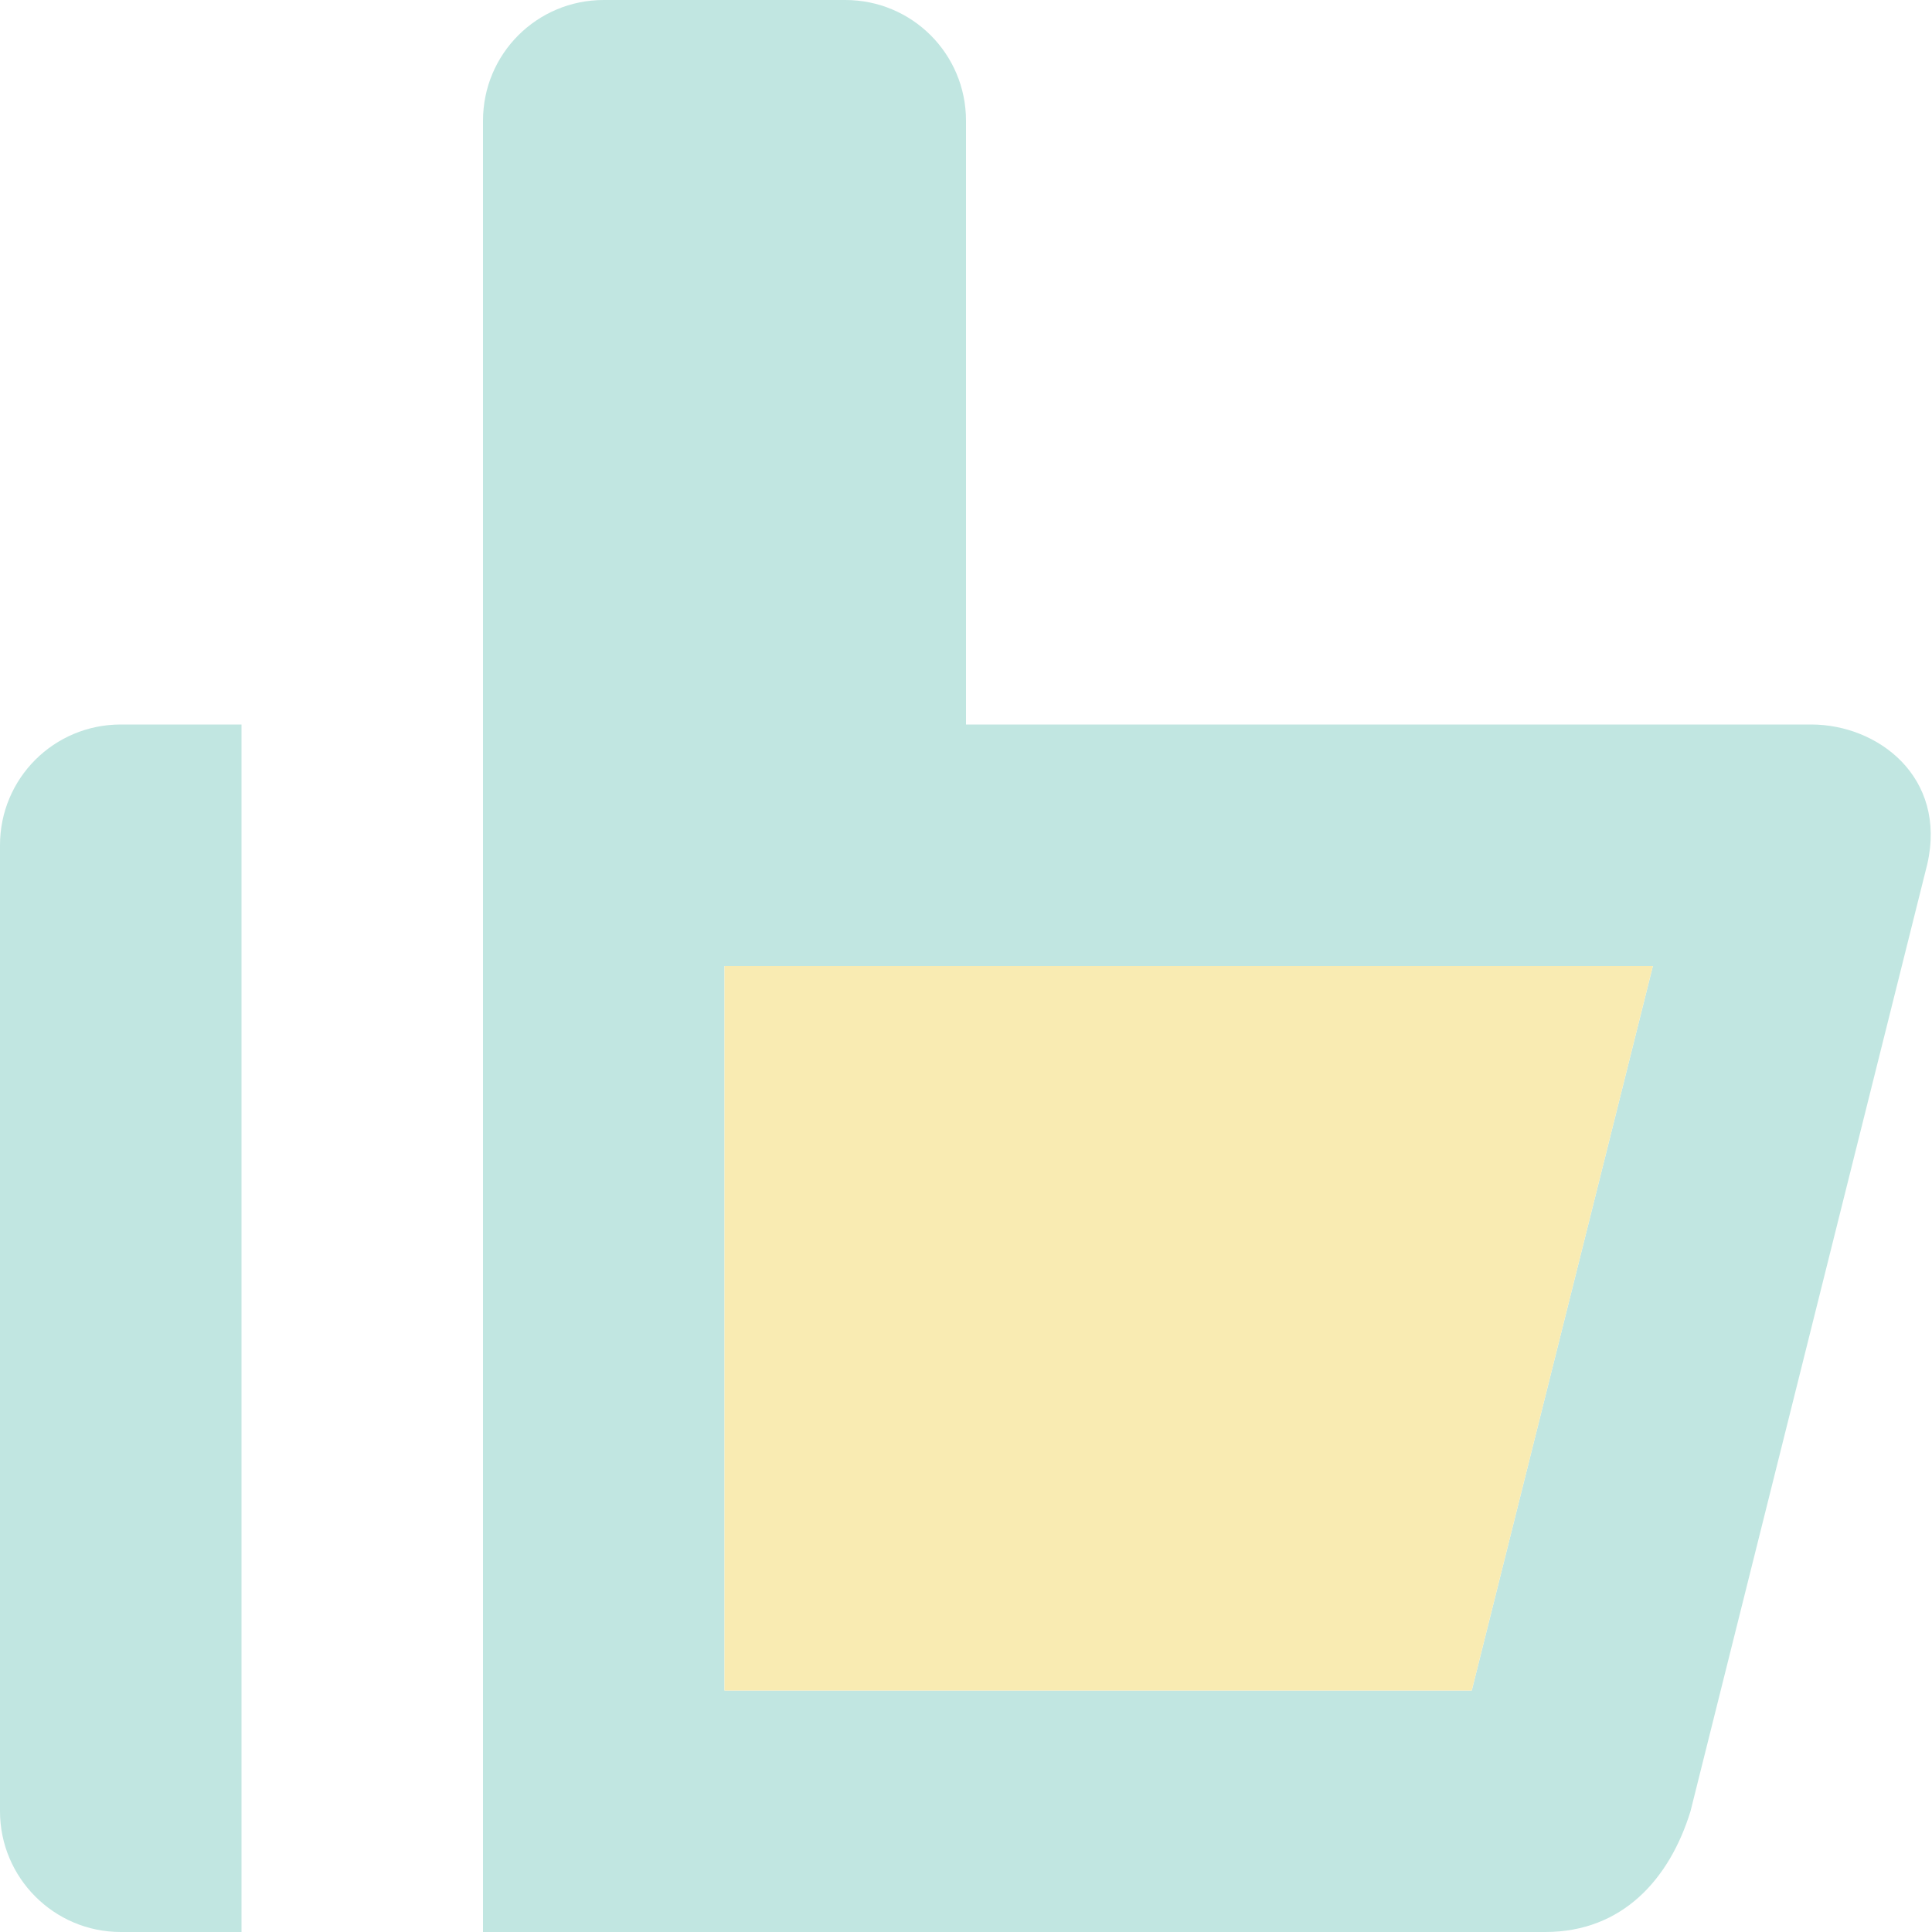
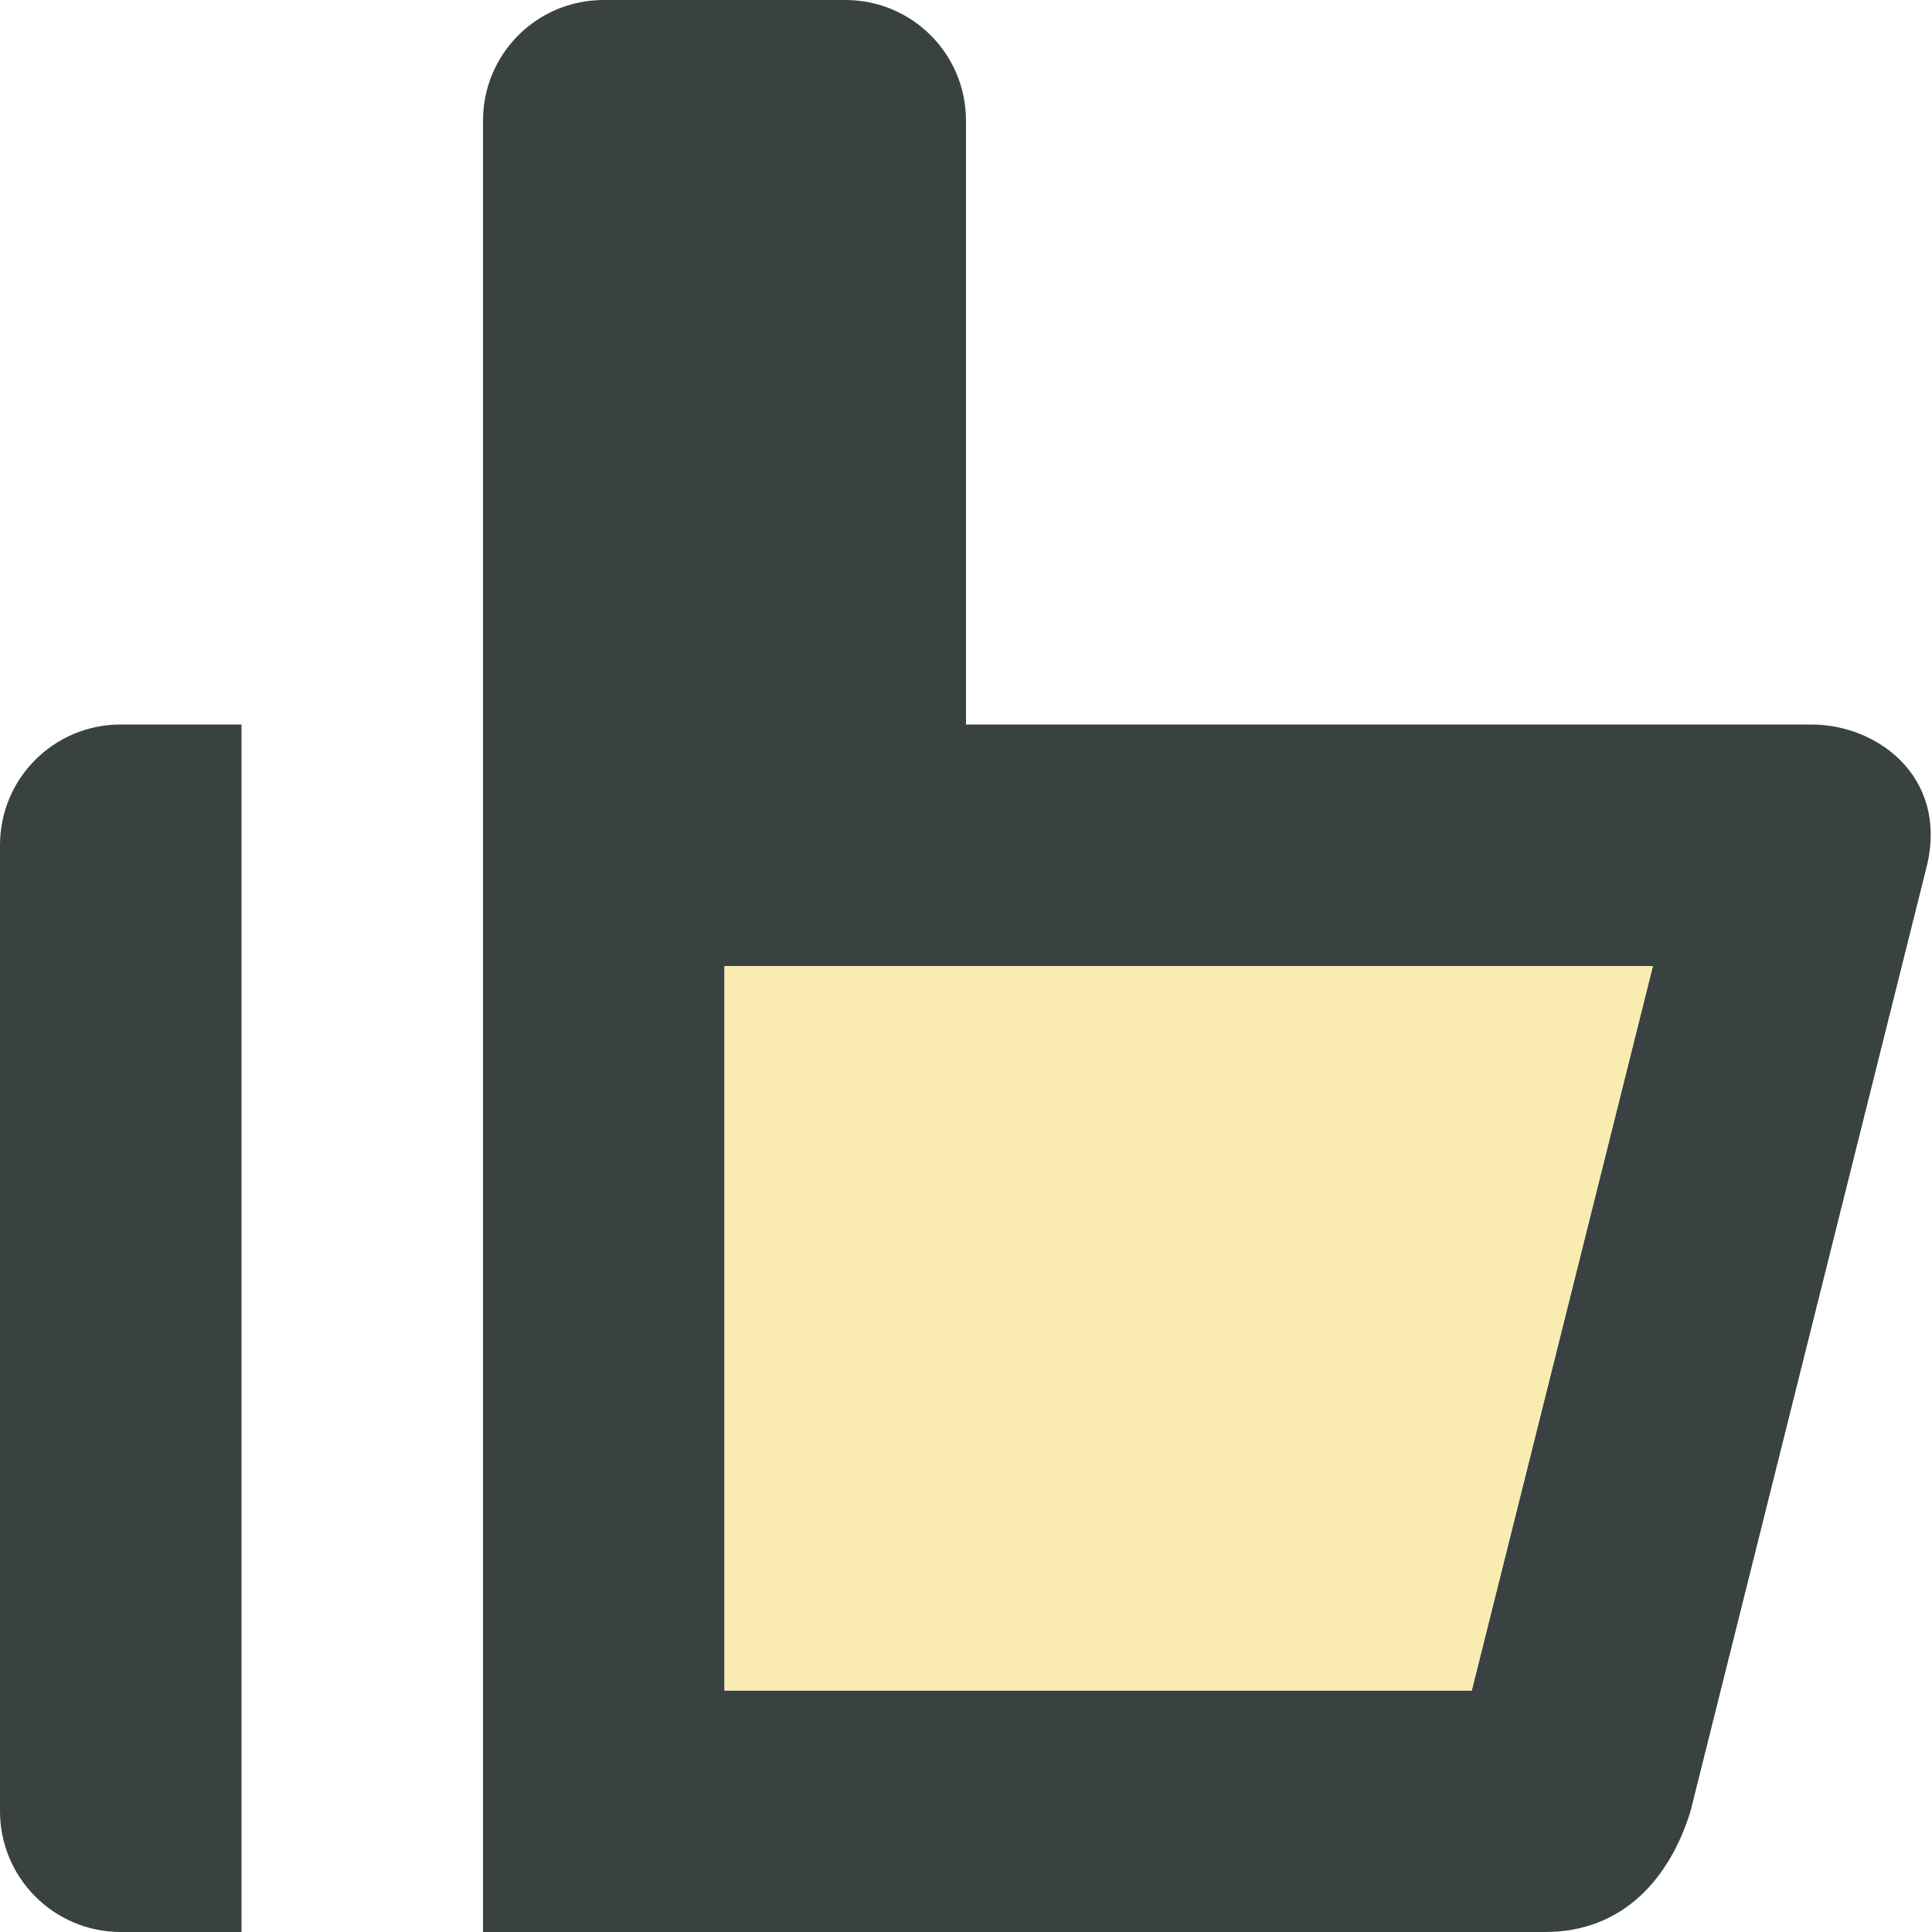
<svg xmlns="http://www.w3.org/2000/svg" version="1.0" id="Layer_1" width="800px" height="800px" viewBox="0 0 64 64" enable-background="new 0 0 64 64" xml:space="preserve">
  <g>
    <g>
-       <path fill="#c1e6e1" d="M0,28v32c0,2.203,1.789,4,4,4h4V24H4C1.789,24,0,25.781,0,28z" />
-       <path fill="#c1e6e1" d="M60,24H32V4c0-2.219-1.789-4-4-4h-8c-2.211,0-4,1.781-4,4v60h35.188c2.562,0,4.121-1.758,4.812-4    l7.844-31.375C64.5,25.742,62.211,24,60,24z M48.754,56H24V32h30.754L48.754,56z" />
+       <path fill="#394240" d="M0,28v32c0,2.203,1.789,4,4,4h4V24H4C1.789,24,0,25.781,0,28z" />
+       <path fill="#394240" d="M60,24H32V4c0-2.219-1.789-4-4-4h-8c-2.211,0-4,1.781-4,4v60h35.188c2.562,0,4.121-1.758,4.812-4    l7.844-31.375C64.5,25.742,62.211,24,60,24z M48.754,56H24V32h30.754L48.754,56z" />
    </g>
    <polygon fill="#F9EBB2" points="48.754,56 24,56 24,32 54.754,32  " />
  </g>
</svg>
